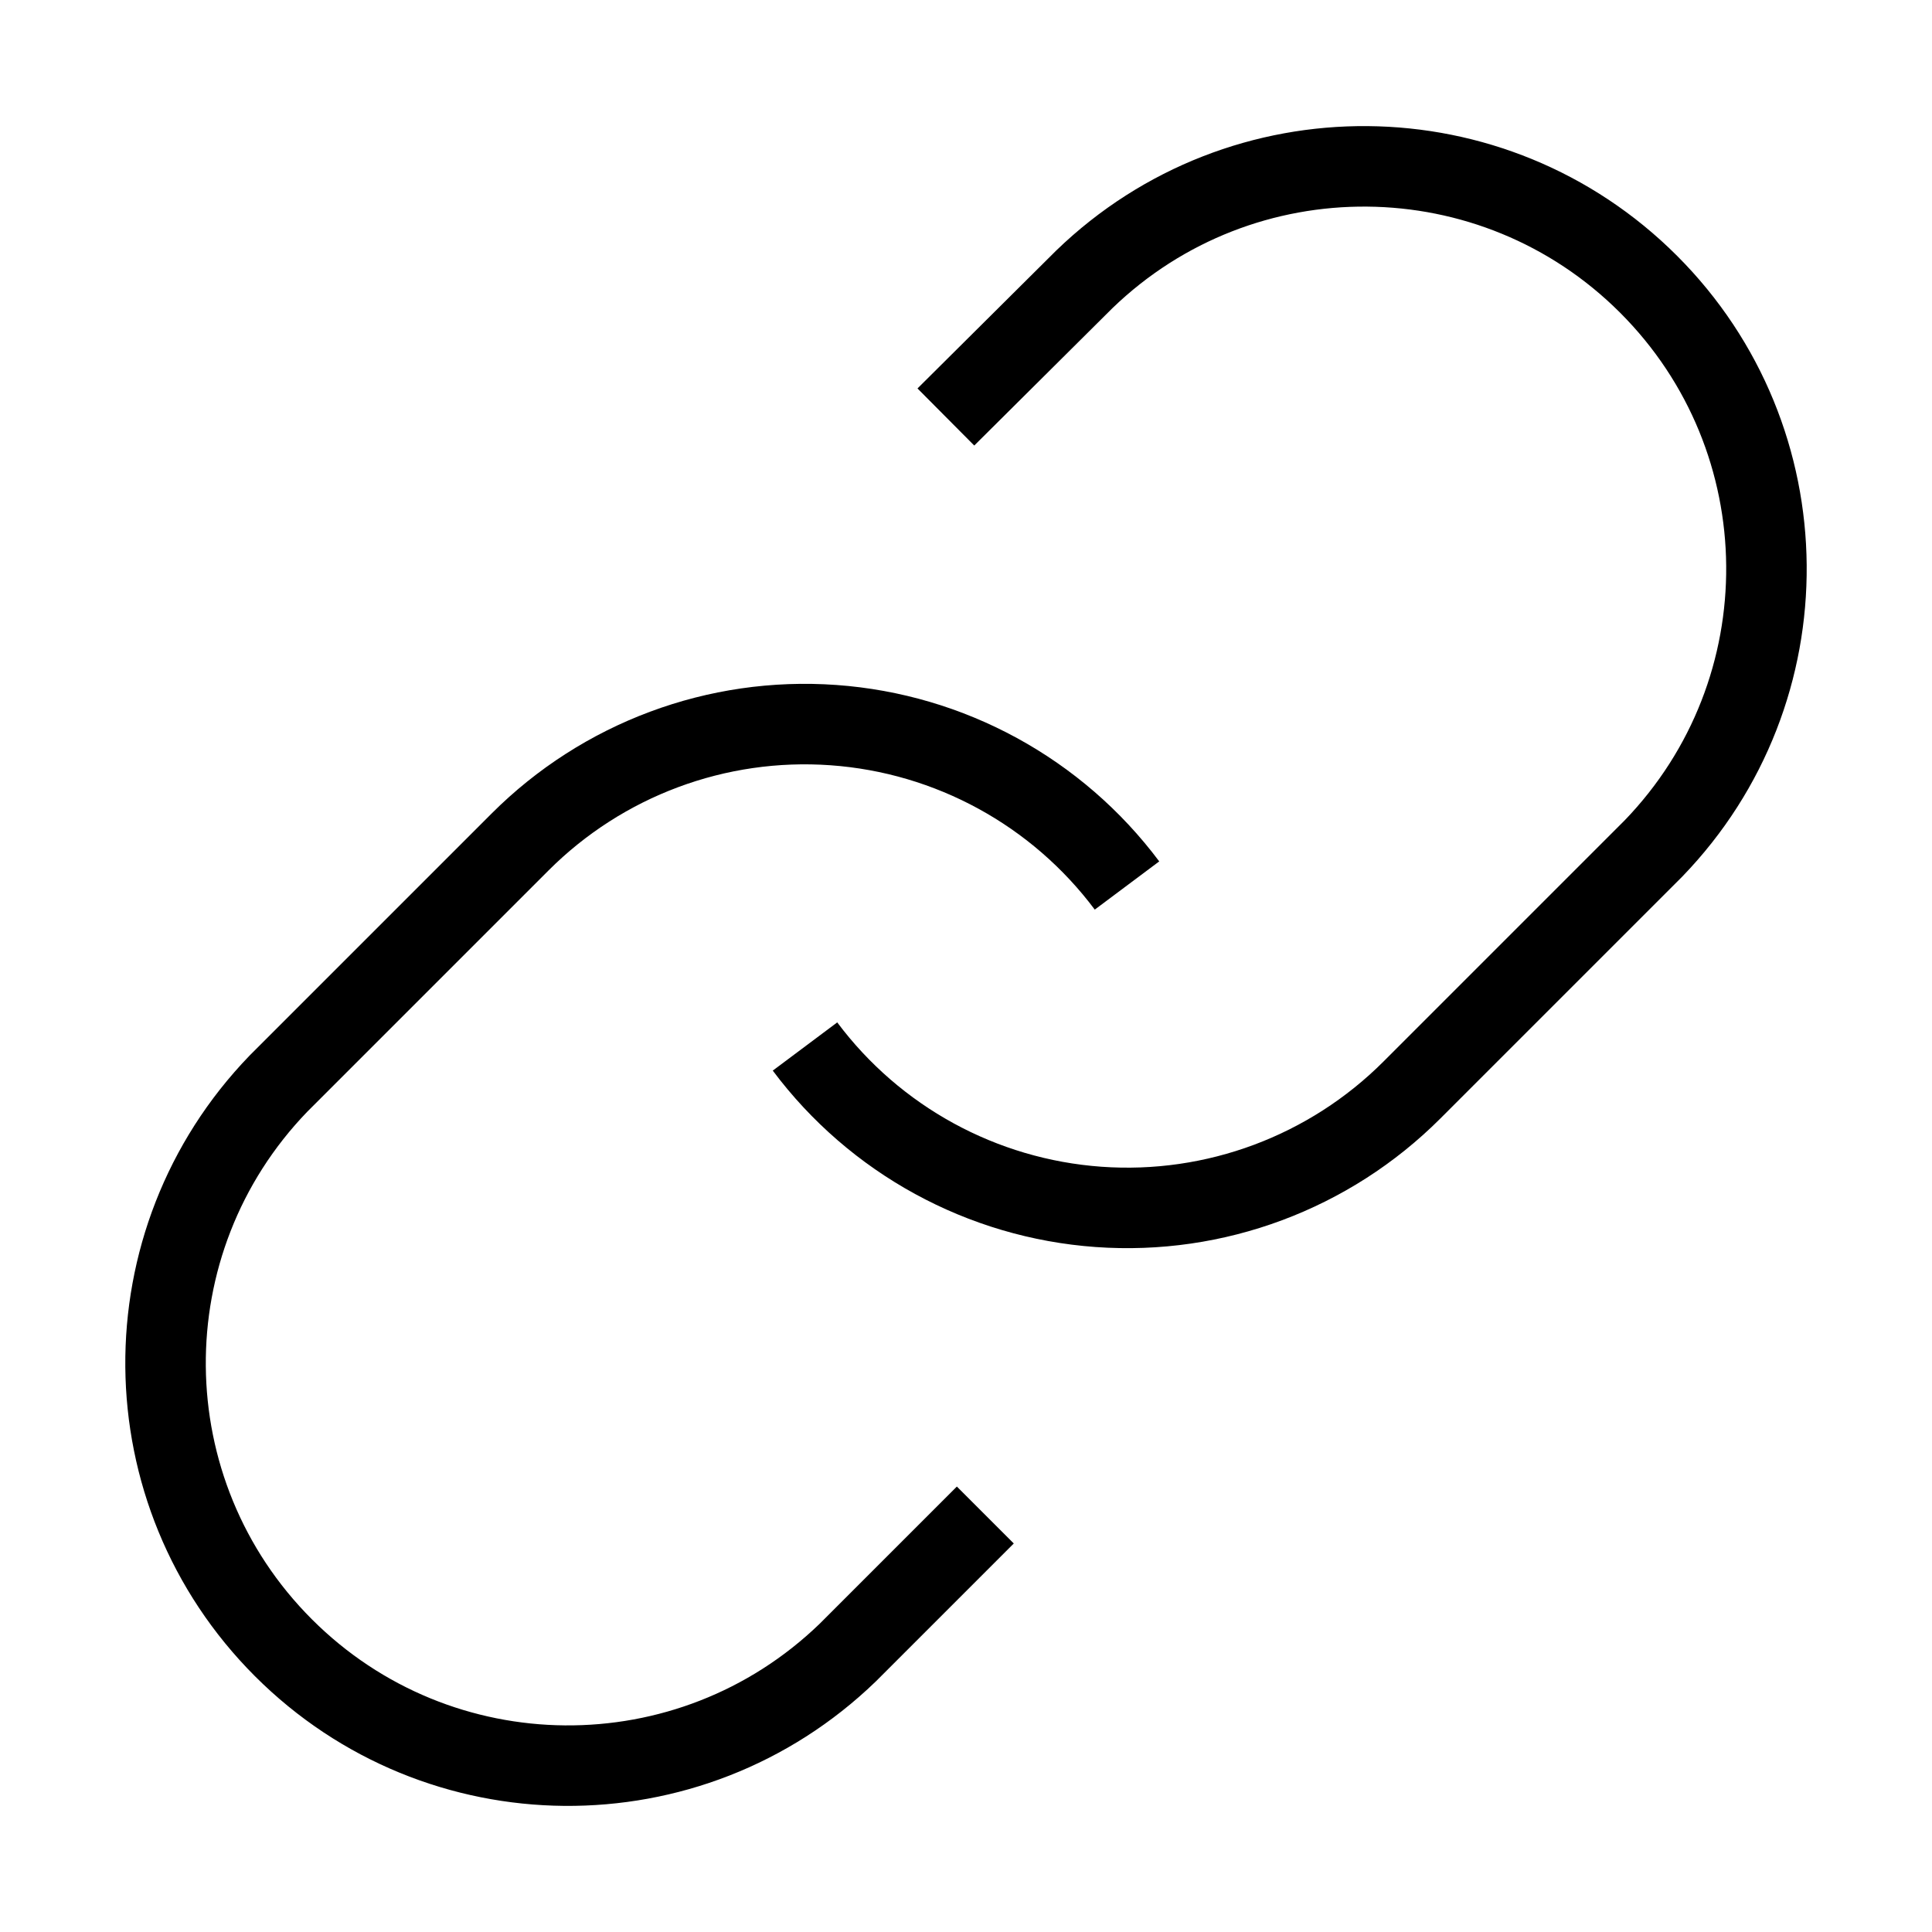
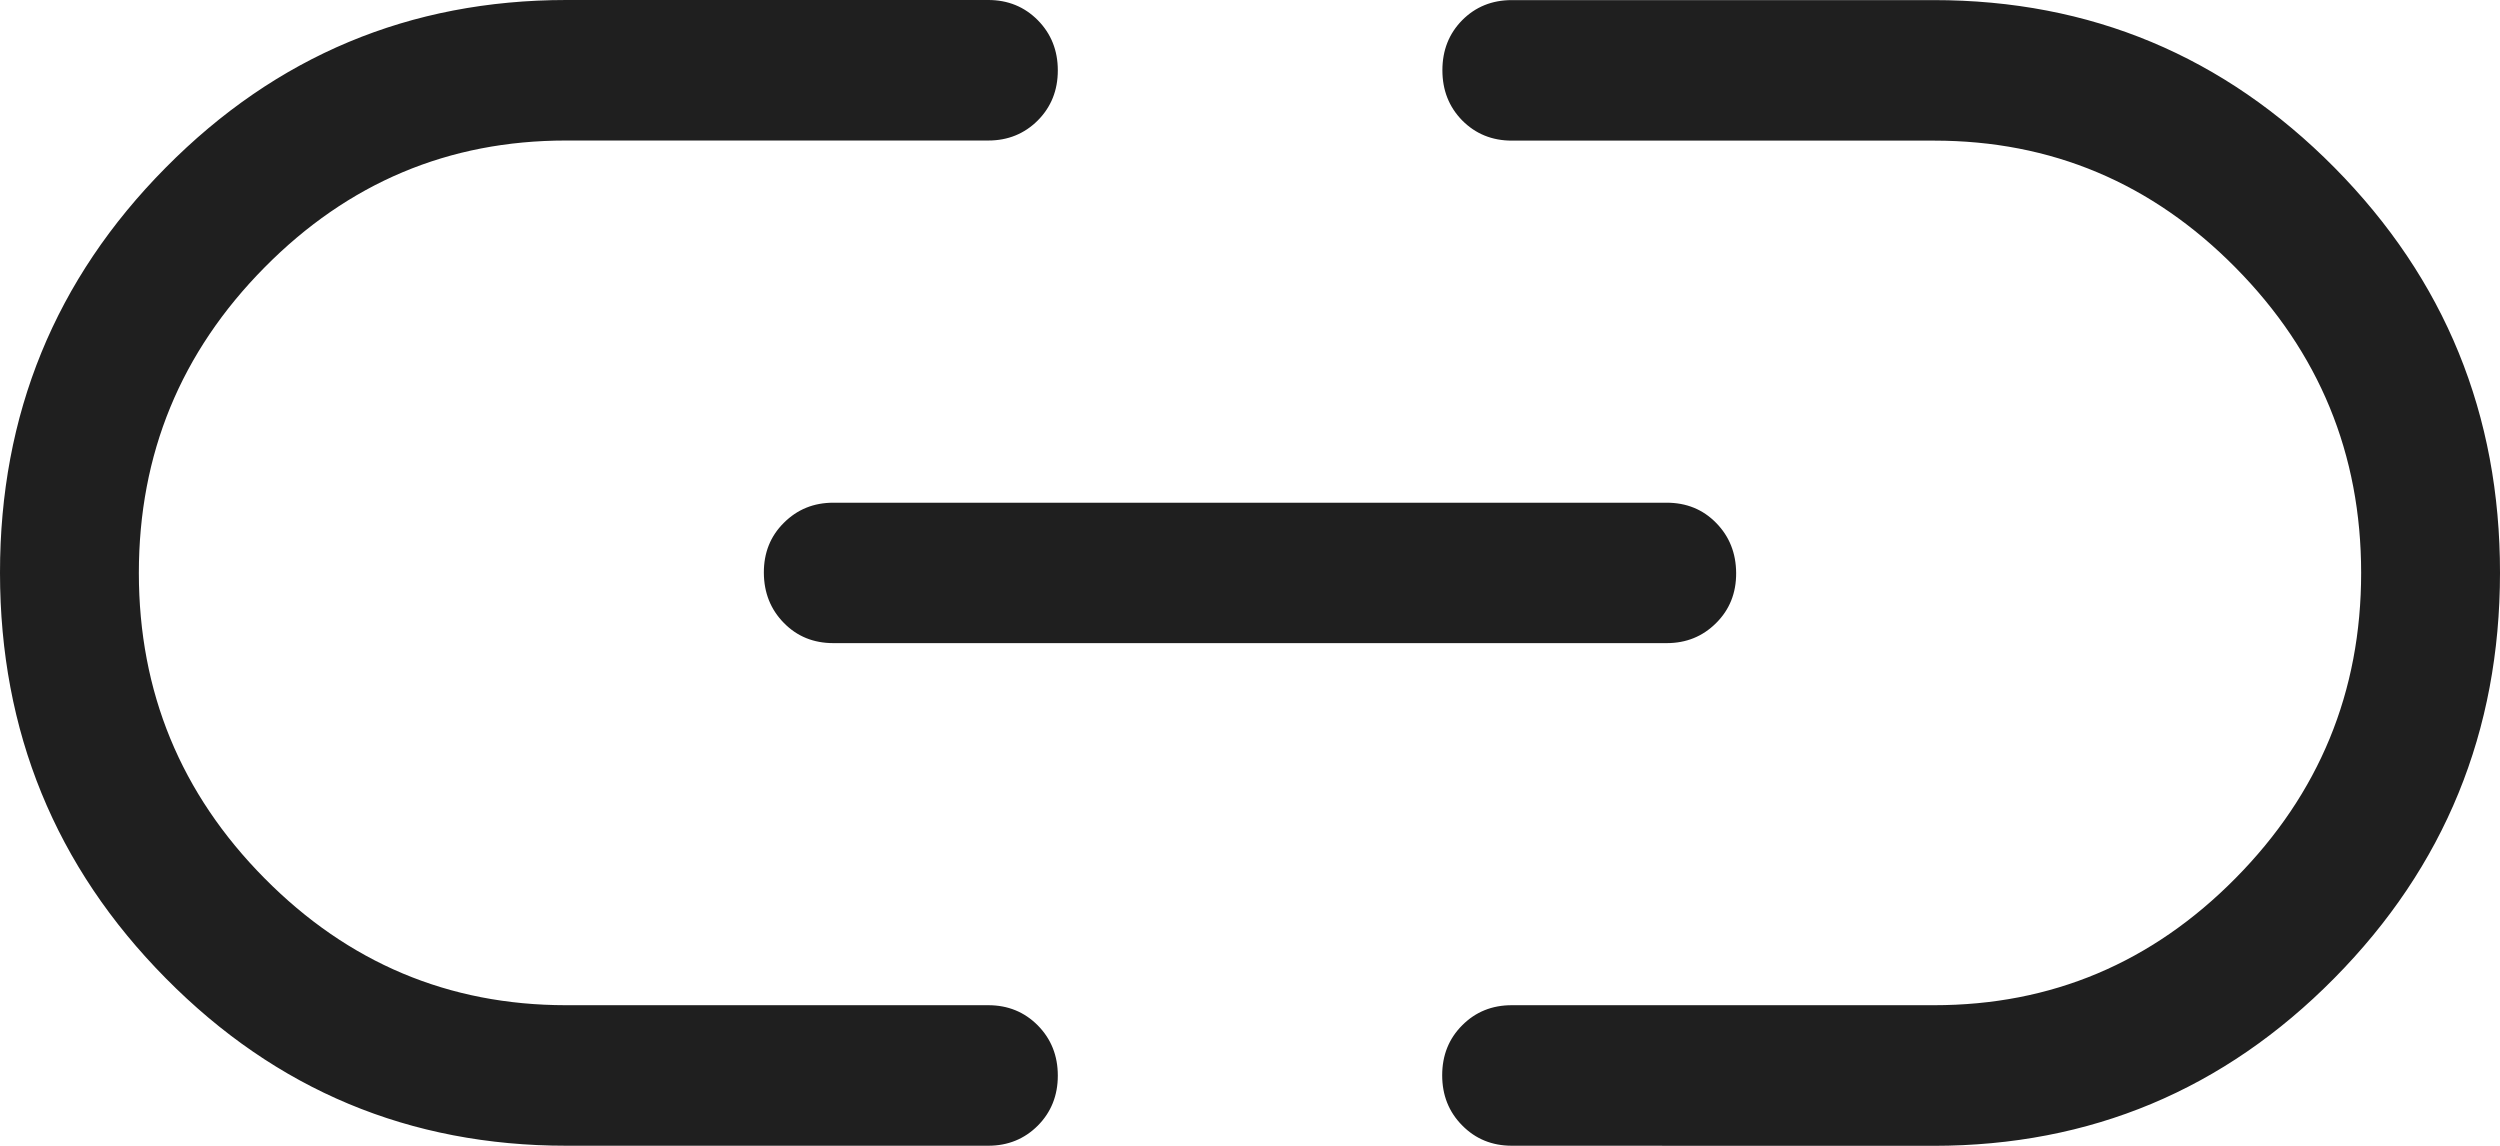
- <svg viewBox="0 0 24 24" fill="none" stroke="currentColor" strokeWidth="2" strokeLinecap="round" strokeLinejoin="round">
-   <path d="M10 13a5 5 0 0 0 7.54.54l3-3a5 5 0 0 0-7.07-7.07l-1.72 1.71" />
-   <path d="M14 11a5 5 0 0 0-7.54-.54l-3 3a5 5 0 0 0 7.07 7.07l1.71-1.71" />
+ <svg xmlns="http://www.w3.org/2000/svg" width="24" height="11" viewBox="0 0 24 11" fill="none">
+   <path d="M5.436 10.999C3.932 10.999 2.65 10.463 1.591 9.391C0.531 8.319 0.001 7.022 1.11576e-06 5.5C-0.001 3.978 0.529 2.681 1.591 1.609C2.652 0.537 3.934 0.001 5.436 0H9.488C9.676 0 9.835 0.065 9.963 0.194C10.091 0.324 10.155 0.484 10.155 0.676C10.155 0.867 10.091 1.027 9.963 1.156C9.835 1.284 9.676 1.349 9.488 1.349H5.433C4.307 1.349 3.342 1.755 2.539 2.568C1.735 3.381 1.333 4.358 1.333 5.5C1.333 6.642 1.735 7.619 2.539 8.431C3.342 9.243 4.307 9.649 5.432 9.65H9.488C9.676 9.65 9.835 9.715 9.963 9.844C10.091 9.974 10.155 10.134 10.155 10.326C10.155 10.517 10.091 10.677 9.963 10.806C9.835 10.934 9.676 10.999 9.488 10.999H5.436ZM8 6.174C7.811 6.174 7.652 6.11 7.525 5.98C7.398 5.851 7.334 5.69 7.333 5.499C7.332 5.307 7.396 5.147 7.525 5.019C7.654 4.89 7.812 4.826 8 4.826H16C16.189 4.826 16.348 4.89 16.475 5.02C16.602 5.149 16.666 5.31 16.667 5.501C16.668 5.693 16.604 5.853 16.475 5.981C16.346 6.11 16.188 6.174 16 6.174H8ZM14.513 10.999C14.324 10.999 14.165 10.934 14.037 10.804C13.909 10.675 13.845 10.514 13.845 10.323C13.845 10.131 13.909 9.971 14.037 9.843C14.165 9.714 14.324 9.65 14.512 9.65H18.567C19.693 9.65 20.658 9.244 21.461 8.431C22.265 7.618 22.667 6.641 22.667 5.5C22.667 4.359 22.265 3.382 21.461 2.569C20.658 1.756 19.693 1.35 18.568 1.35H14.513C14.324 1.35 14.165 1.285 14.037 1.156C13.91 1.026 13.847 0.866 13.847 0.674C13.847 0.483 13.91 0.323 14.037 0.194C14.164 0.066 14.323 0.001 14.513 0.001H18.564C20.068 0.001 21.35 0.537 22.411 1.609C23.471 2.681 24.001 3.978 24 5.5C23.999 7.022 23.469 8.319 22.409 9.391C21.35 10.463 20.068 10.999 18.564 11L14.513 10.999Z" fill="#1F1F1F" />
</svg>
